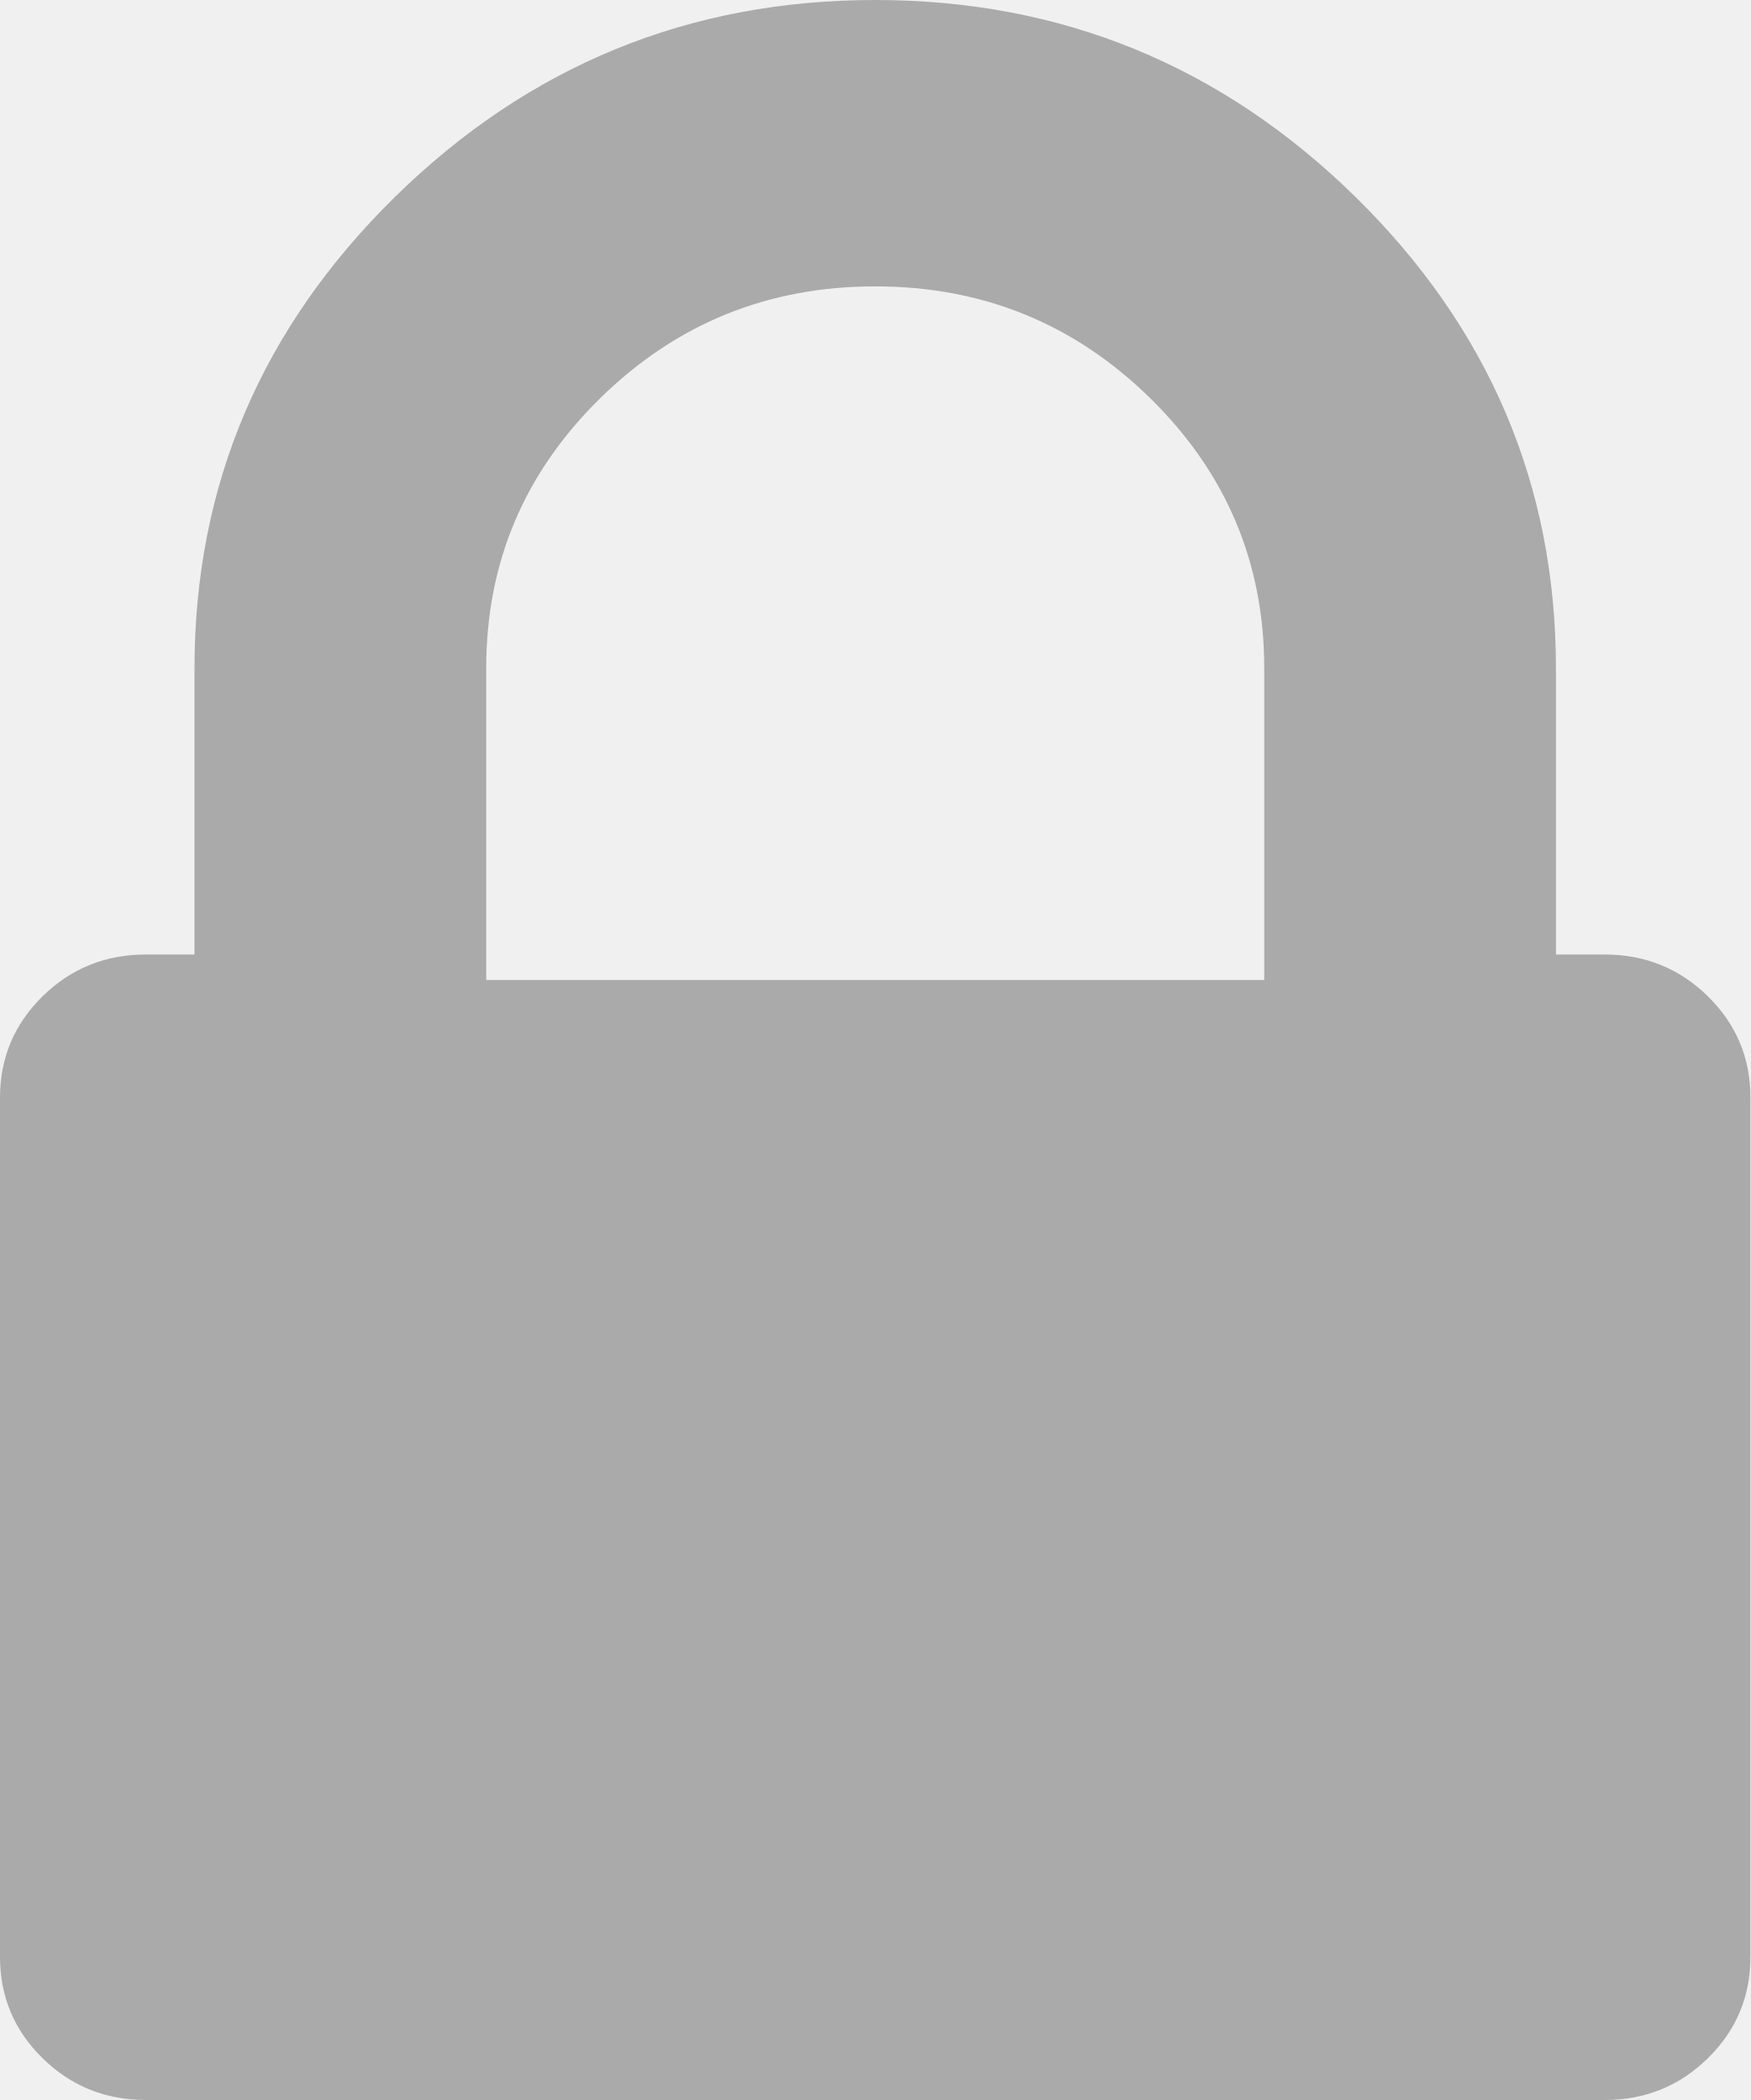
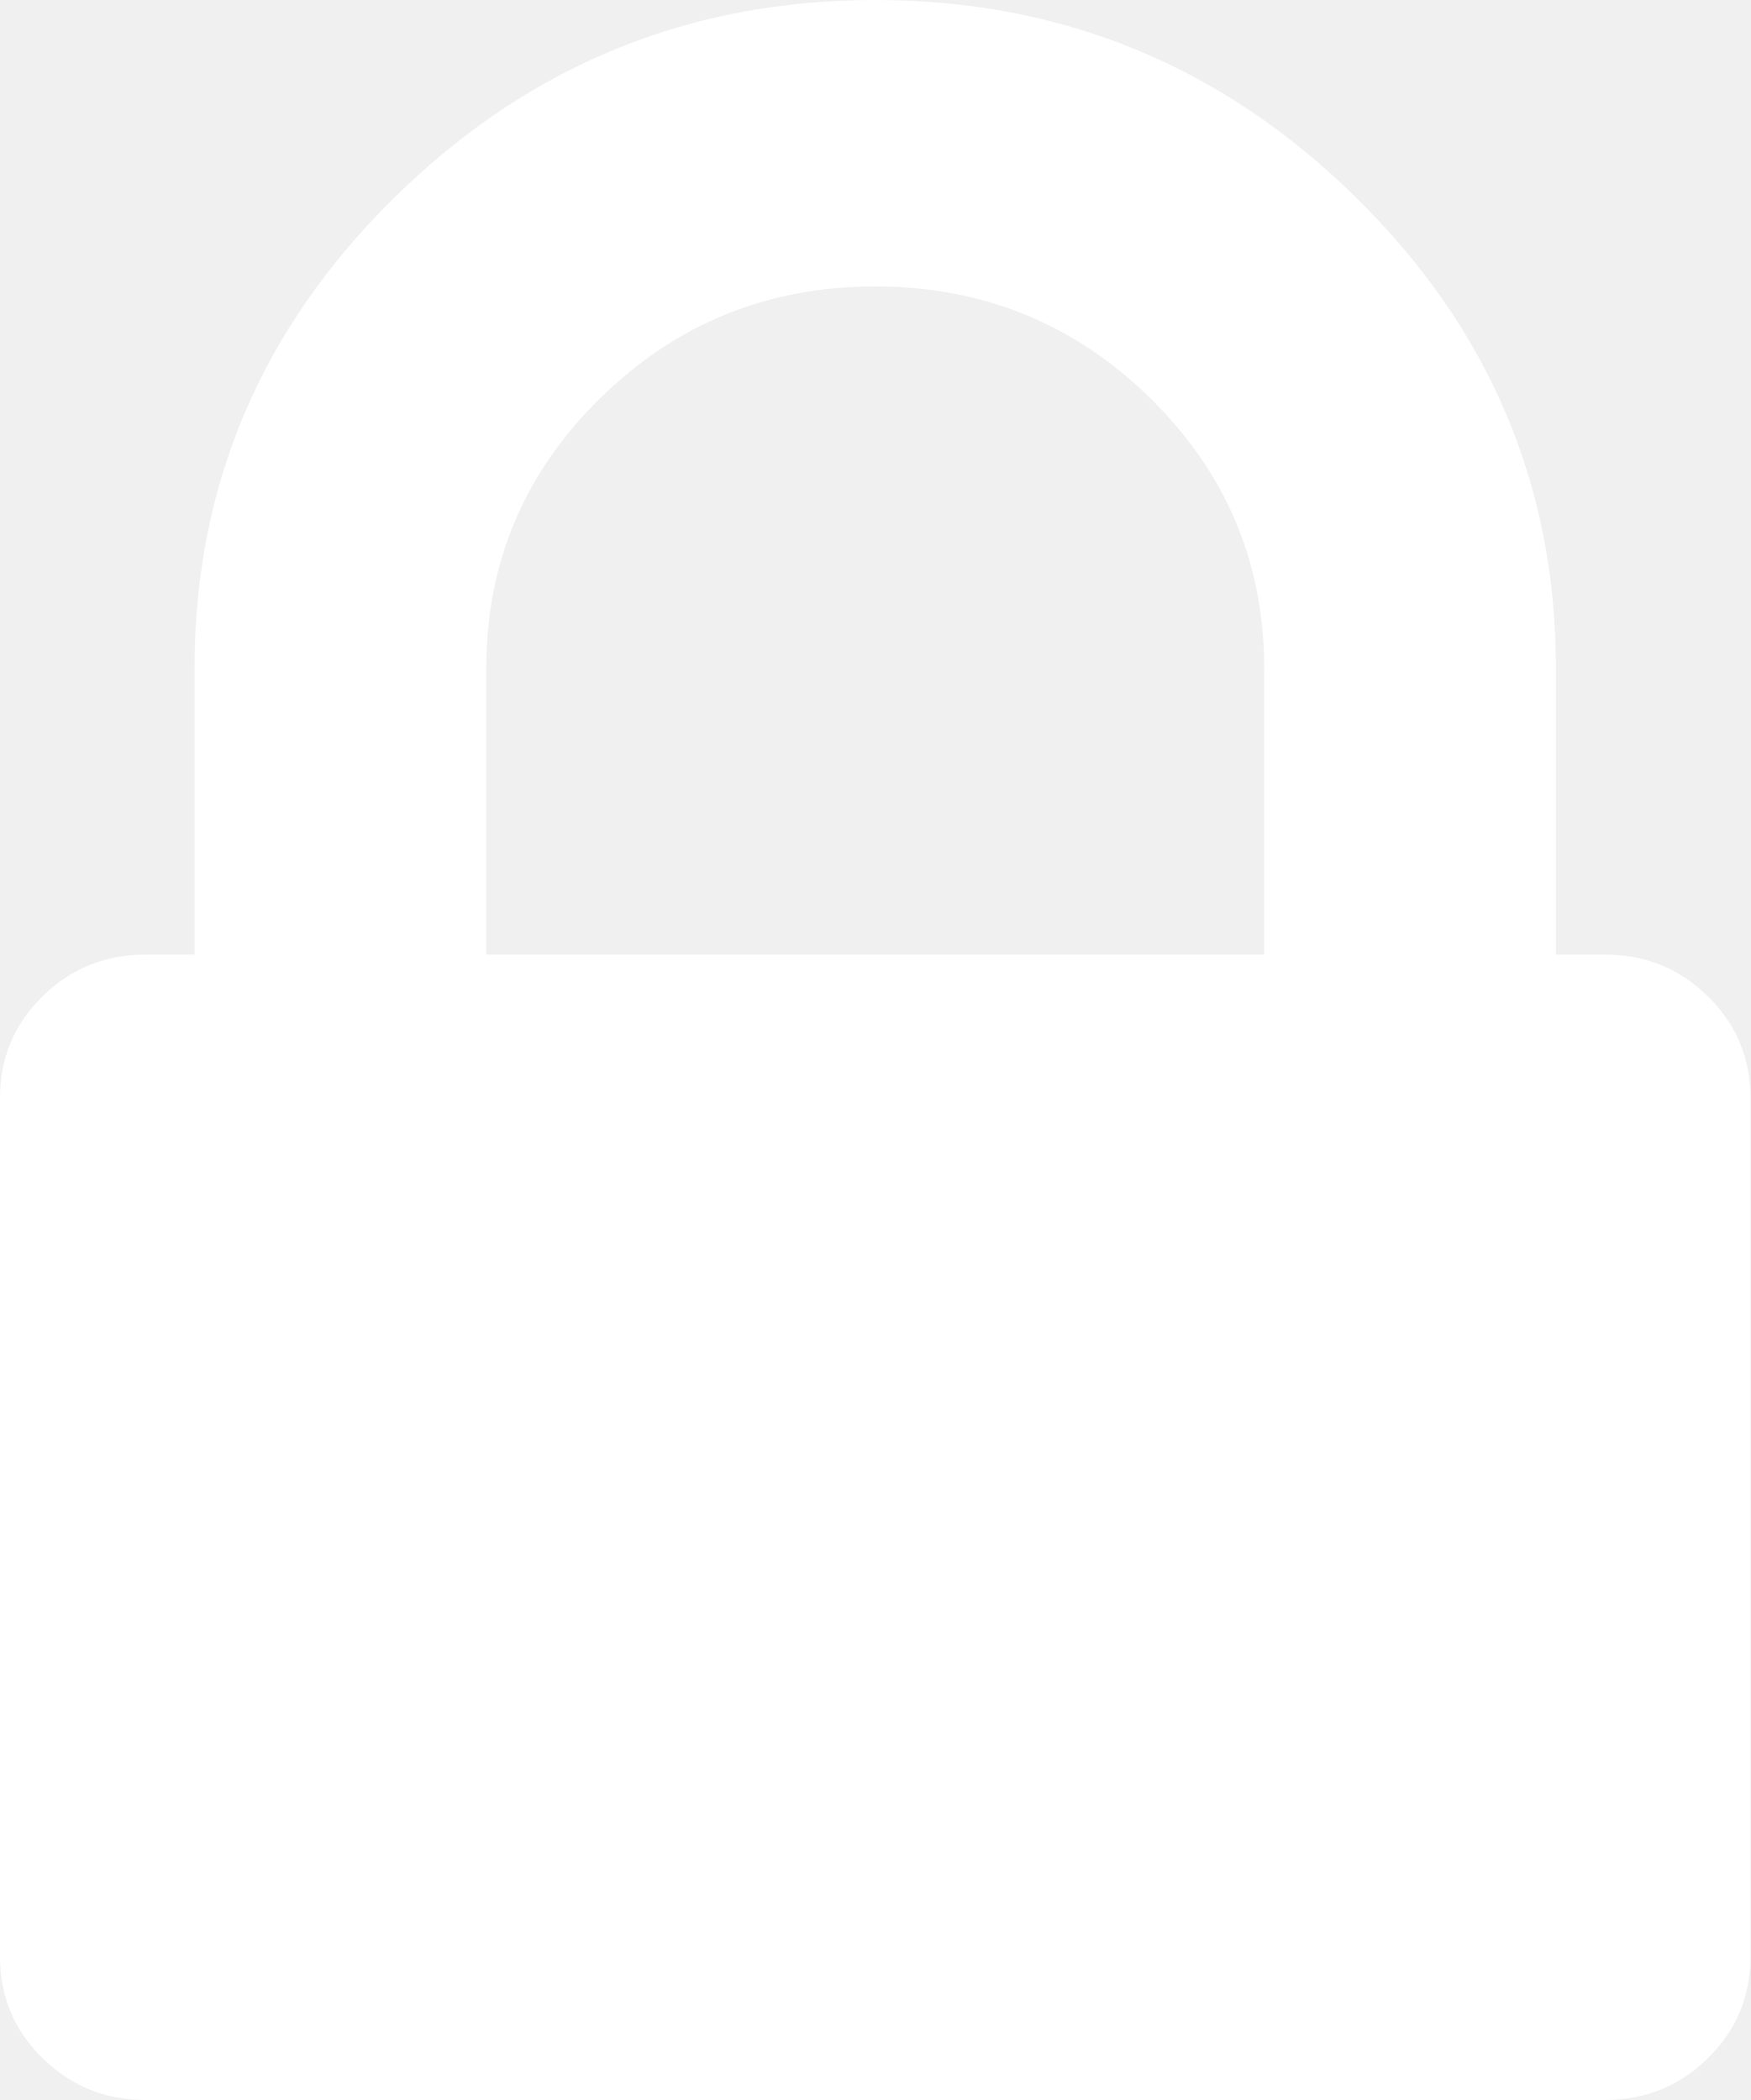
- <svg xmlns="http://www.w3.org/2000/svg" version="1.1" width="25px" height="30px">
-   <g transform="matrix(1 0 0 1 -368 -79 )">
-     <path d="M 6.944 9.545  L 6.944 14  L 18.056 14  L 18.056 9.545  C 18.056 8.04  17.513 6.754  16.428 5.689  C 15.343 4.624  14.034 4.091  12.5 4.091  C 10.966 4.091  9.657 4.624  8.572 5.689  C 7.487 6.754  6.944 8.04  6.944 9.545  Z M 24.392 14.233  C 24.797 14.631  25 15.114  25 15.682  L 25 27.955  C 25 28.523  24.797 29.006  24.392 29.403  C 23.987 29.801  23.495 30  22.917 30  L 2.083 30  C 1.505 30  1.013 29.801  0.608 29.403  C 0.203 29.006  0 28.523  0 27.955  L 0 15.682  C 0 15.114  0.203 14.631  0.608 14.233  C 1.013 13.835  1.505 13.636  2.083 13.636  L 2.778 13.636  L 2.778 9.545  C 2.778 6.932  3.733 4.688  5.642 2.812  C 7.552 0.938  9.838 0  12.5 0  C 15.162 0  17.448 0.938  19.358 2.812  C 21.267 4.688  22.222 6.932  22.222 9.545  L 22.222 13.636  L 22.917 13.636  C 23.495 13.636  23.987 13.835  24.392 14.233  Z " fill-rule="nonzero" fill="#aaaaaa" stroke="none" transform="matrix(1 0 0 1 368 79 )" />
+ <svg xmlns="http://www.w3.org/2000/svg" version="1.1" width="15px" height="18px">
+   <g transform="matrix(1 0 0 1 -479 -706 )">
+     <path d="M 4.167 5.727  L 4.167 8.182  L 10.833 8.182  L 10.833 5.727  C 10.833 4.824  10.508 4.053  9.857 3.413  C 9.206 2.774  8.42 2.455  7.5 2.455  C 6.58 2.455  5.794 2.774  5.143 3.413  C 4.492 4.053  4.167 4.824  4.167 5.727  Z M 14.635 8.54  C 14.878 8.778  15 9.068  15 9.409  L 15 16.773  C 15 17.114  14.878 17.403  14.635 17.642  C 14.392 17.881  14.097 18  13.75 18  L 1.25 18  C 0.903 18  0.608 17.881  0.365 17.642  C 0.122 17.403  0 17.114  0 16.773  L 0 9.409  C 0 9.068  0.122 8.778  0.365 8.54  C 0.608 8.301  0.903 8.182  1.25 8.182  L 1.667 8.182  L 1.667 5.727  C 1.667 4.159  2.24 2.812  3.385 1.688  C 4.531 0.562  5.903 0  7.5 0  C 9.097 0  10.469 0.562  11.615 1.688  C 12.76 2.812  13.333 4.159  13.333 5.727  L 13.333 8.182  L 13.75 8.182  C 14.097 8.182  14.392 8.301  14.635 8.54  Z " fill-rule="nonzero" fill="#ffffff" stroke="none" transform="matrix(1 0 0 1 479 706 )" />
  </g>
</svg>
